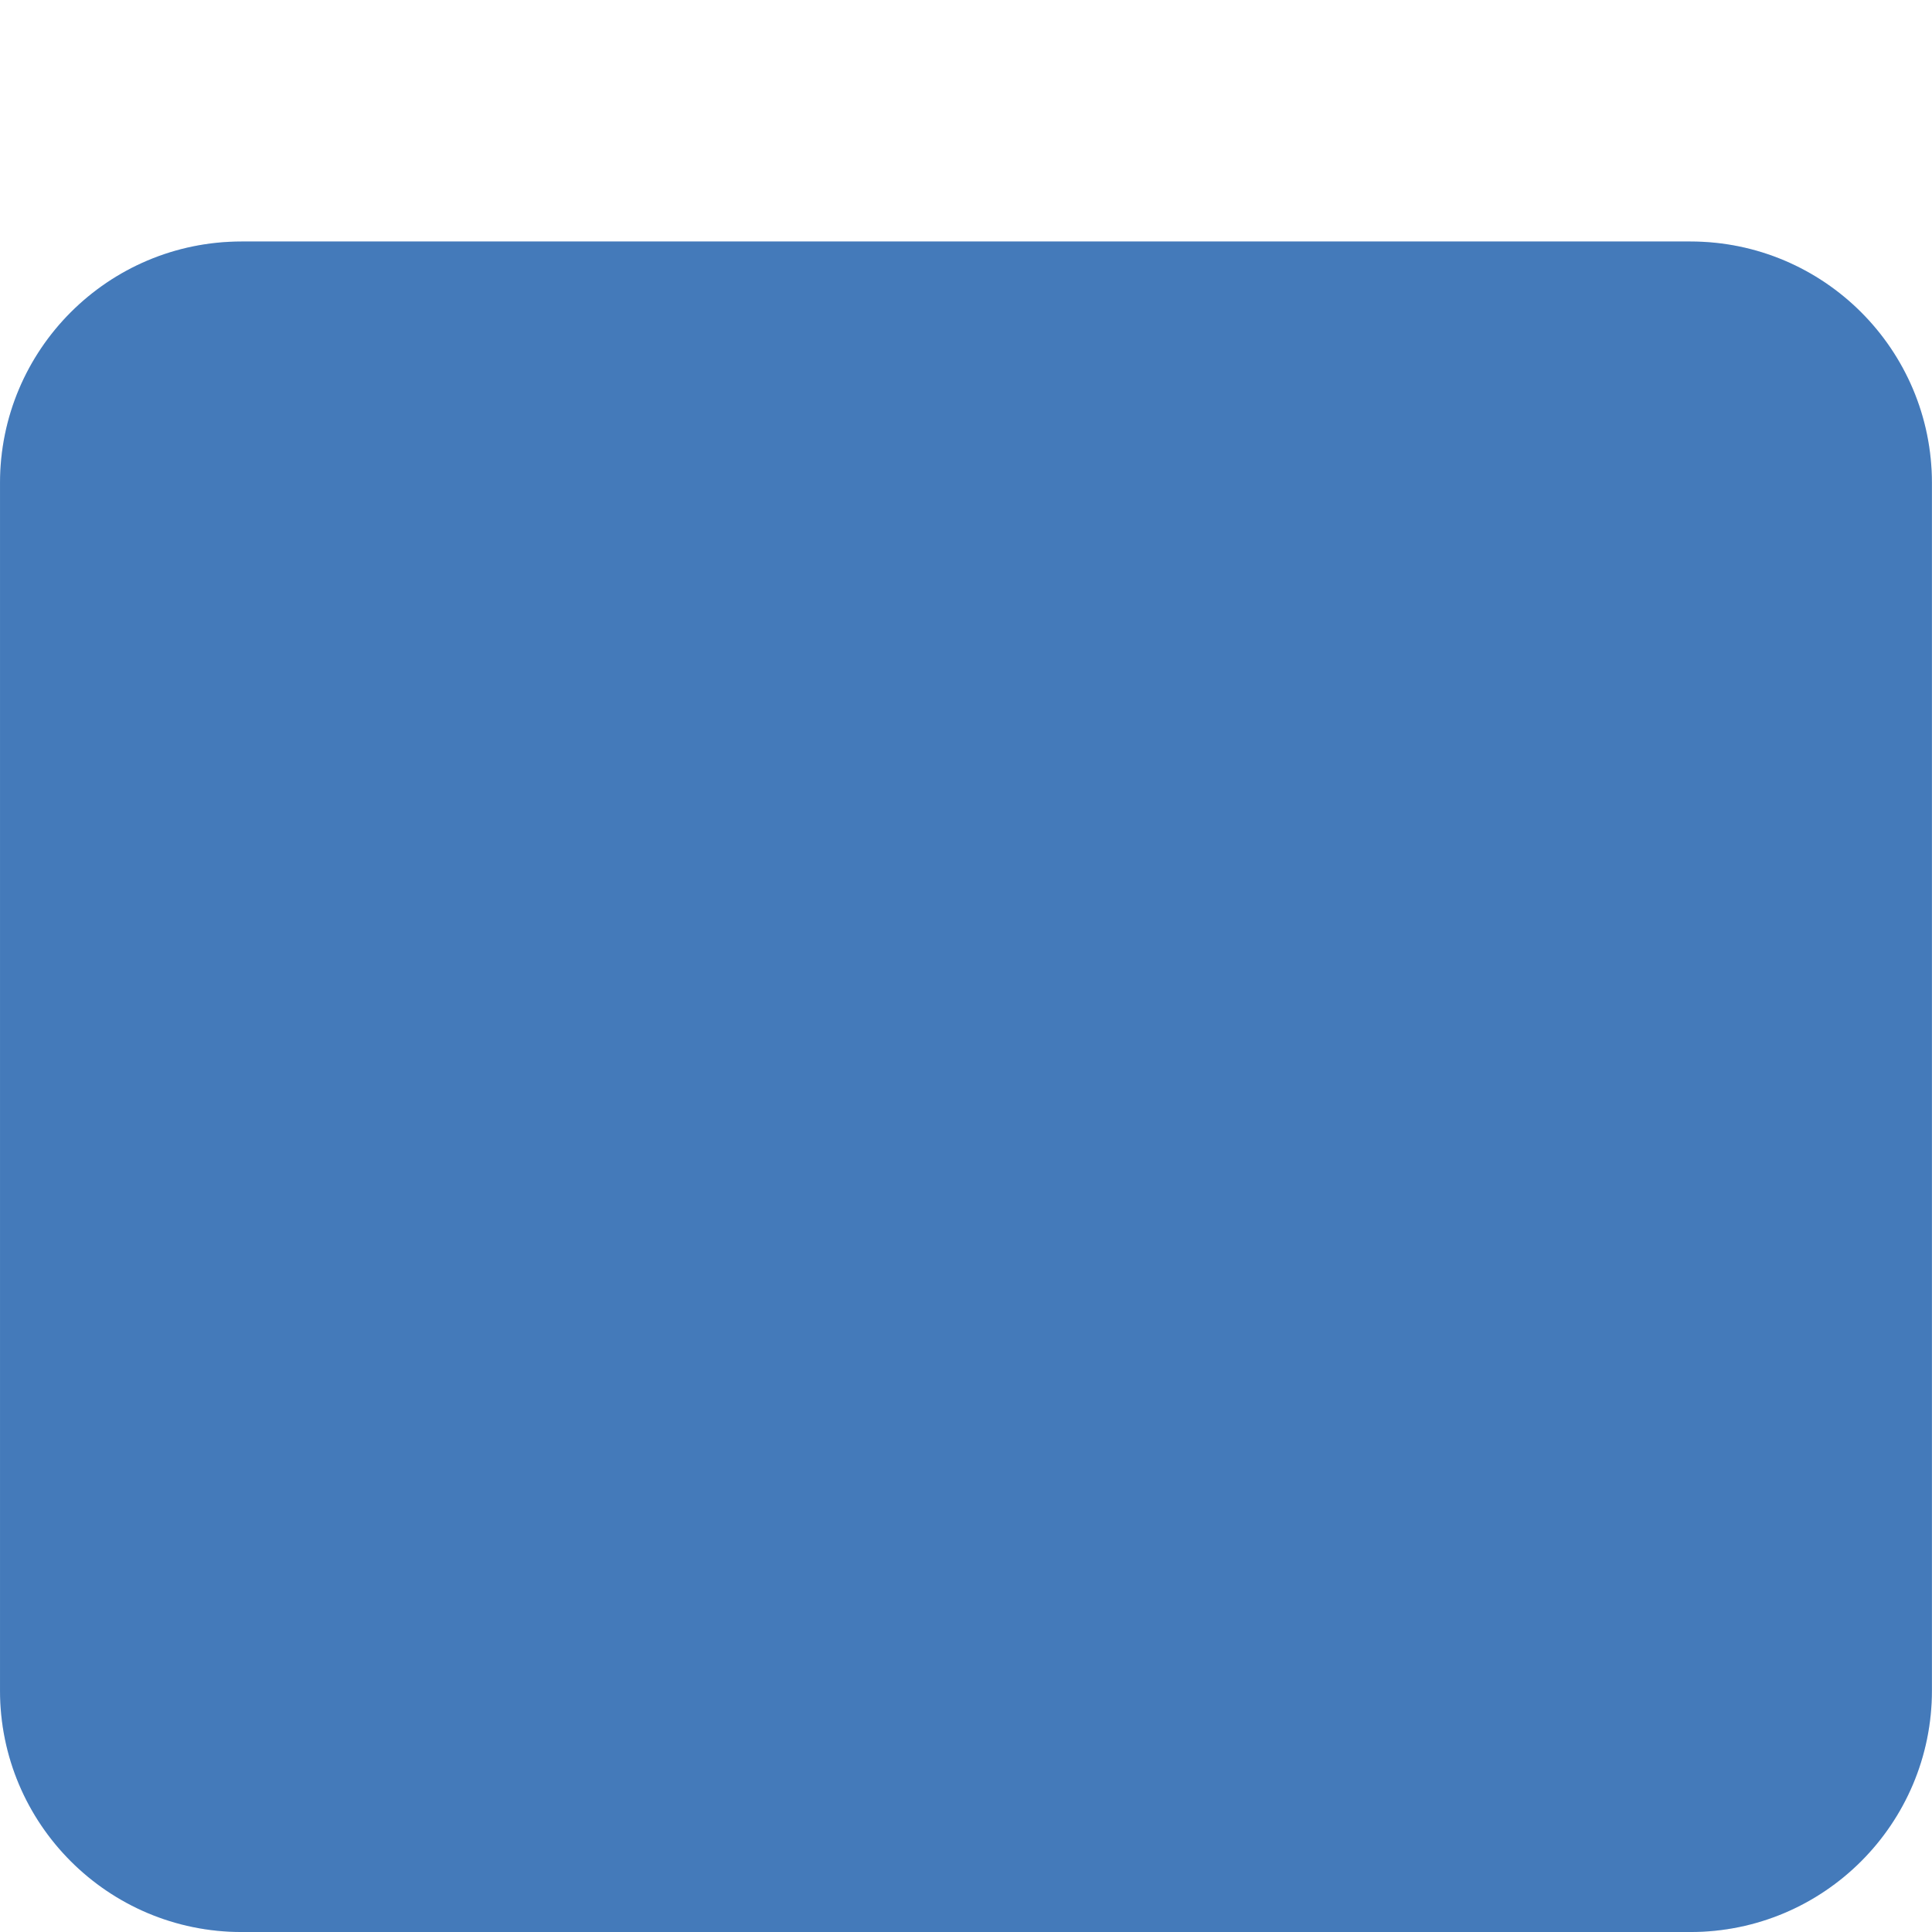
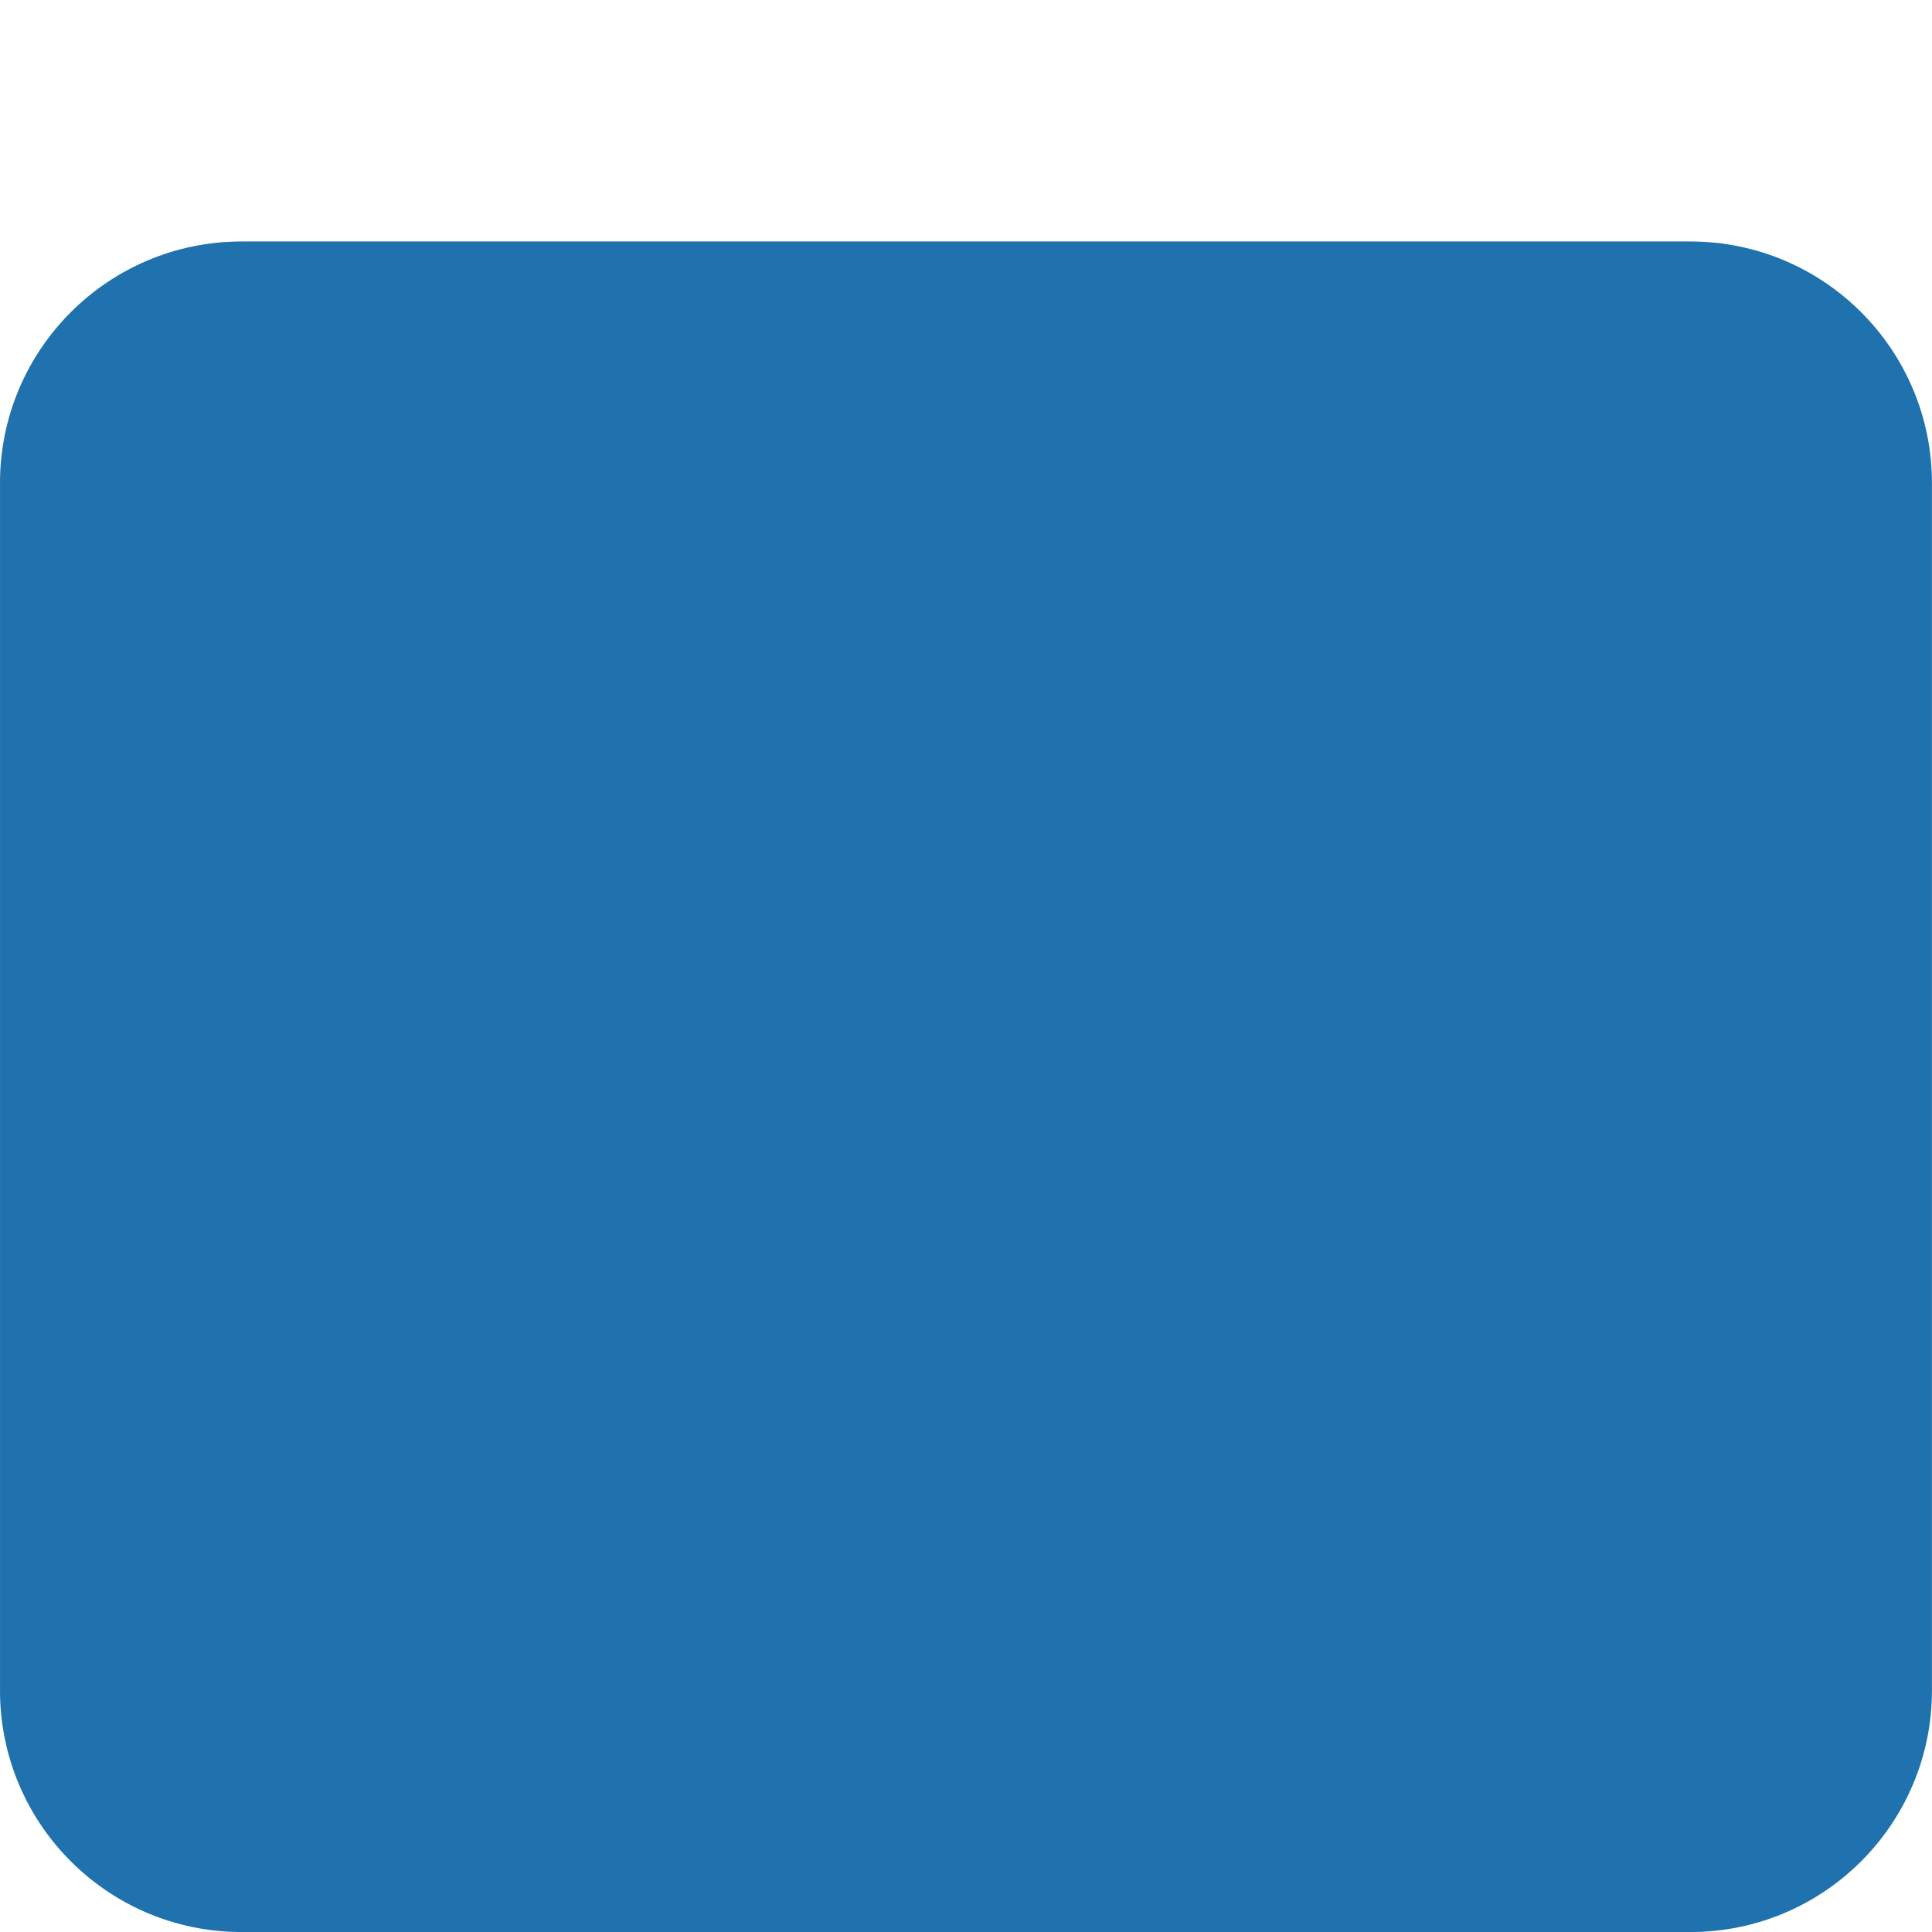
<svg xmlns="http://www.w3.org/2000/svg" xmlns:ns2="http://www.openswatchbook.org/uri/2009/osb" xmlns:xlink="http://www.w3.org/1999/xlink" width="16" height="16" id="svg7355" version="1.1">
  <defs id="defs7357">
    <radialGradient xlink:href="#linearGradient36429" id="radialGradient7461" gradientUnits="userSpaceOnUse" gradientTransform="matrix(1.011539,0,0,0.5758211,-0.3926219,71.83807)" cx="47.429" cy="167.168" fx="47.429" fy="167.168" r="37" />
    <linearGradient id="linearGradient36429">
      <stop id="stop36431" offset="0" style="stop-color:#fdf6e3;stop-opacity:1;" />
      <stop id="stop36433" offset="1" style="stop-color:#fdf6e3;stop-opacity:0;" />
    </linearGradient>
    <radialGradient xlink:href="#linearGradient36471" id="radialGradient7463" gradientUnits="userSpaceOnUse" gradientTransform="matrix(1.189155,0,0,0.5551325,-9.281289,36.12653)" cx="49.067" cy="242.504" fx="49.067" fy="242.504" r="37.007" />
    <linearGradient id="linearGradient36471">
      <stop id="stop36473" offset="0" style="stop-color:#fdf6e3;stop-opacity:1;" />
      <stop id="stop36475" offset="1" style="stop-color:#fdf6e3;stop-opacity:0;" />
    </linearGradient>
    <radialGradient r="37.007" fy="242.504" fx="49.067" cy="242.504" cx="49.067" gradientTransform="matrix(1.189155,0,0,0.1525213,-9.281289,132.5277)" gradientUnits="userSpaceOnUse" id="radialGradient7488" xlink:href="#linearGradient36471" />
    <linearGradient gradientTransform="translate(151.1315,-183)" xlink:href="#selected_bg_color" id="linearGradient4179" x1="16.551" y1="162.132" x2="16.551" y2="172" gradientUnits="userSpaceOnUse" />
    <linearGradient id="selected_bg_color" ns2:paint="solid">
-       <stop style="stop-color:#5294e2;stop-opacity:1;" offset="0" id="stop4177" />
+       <stop style="stop-color:#268bd2;stop-opacity:1;" offset="0" id="stop4177" />
    </linearGradient>
  </defs>
  <g id="layer1" transform="matrix(1.621328,0,0,1.621328,-431.6347,-376.5527)">
    <g style="display:inline" id="g30864" transform="translate(255.223,70.11809)">
      <rect rx="1.234" style="display:inline;opacity:1;fill:url(#linearGradient4179);fill-opacity:1;stroke:none" id="rect4145-3" width="8.635" height="9.868" x="163.365" y="-20.868" ry="1.234" transform="matrix(0,1,-1,0,0,0)" />
      <rect rx="1.234" style="display:inline;opacity:1;fill:#000000;fill-opacity:0.176;stroke:none" id="rect4145-3-8" width="8.635" height="9.868" x="163.365" y="-20.868" ry="1.234" transform="matrix(0,1,-1,0,0,0)" />
    </g>
  </g>
</svg>
